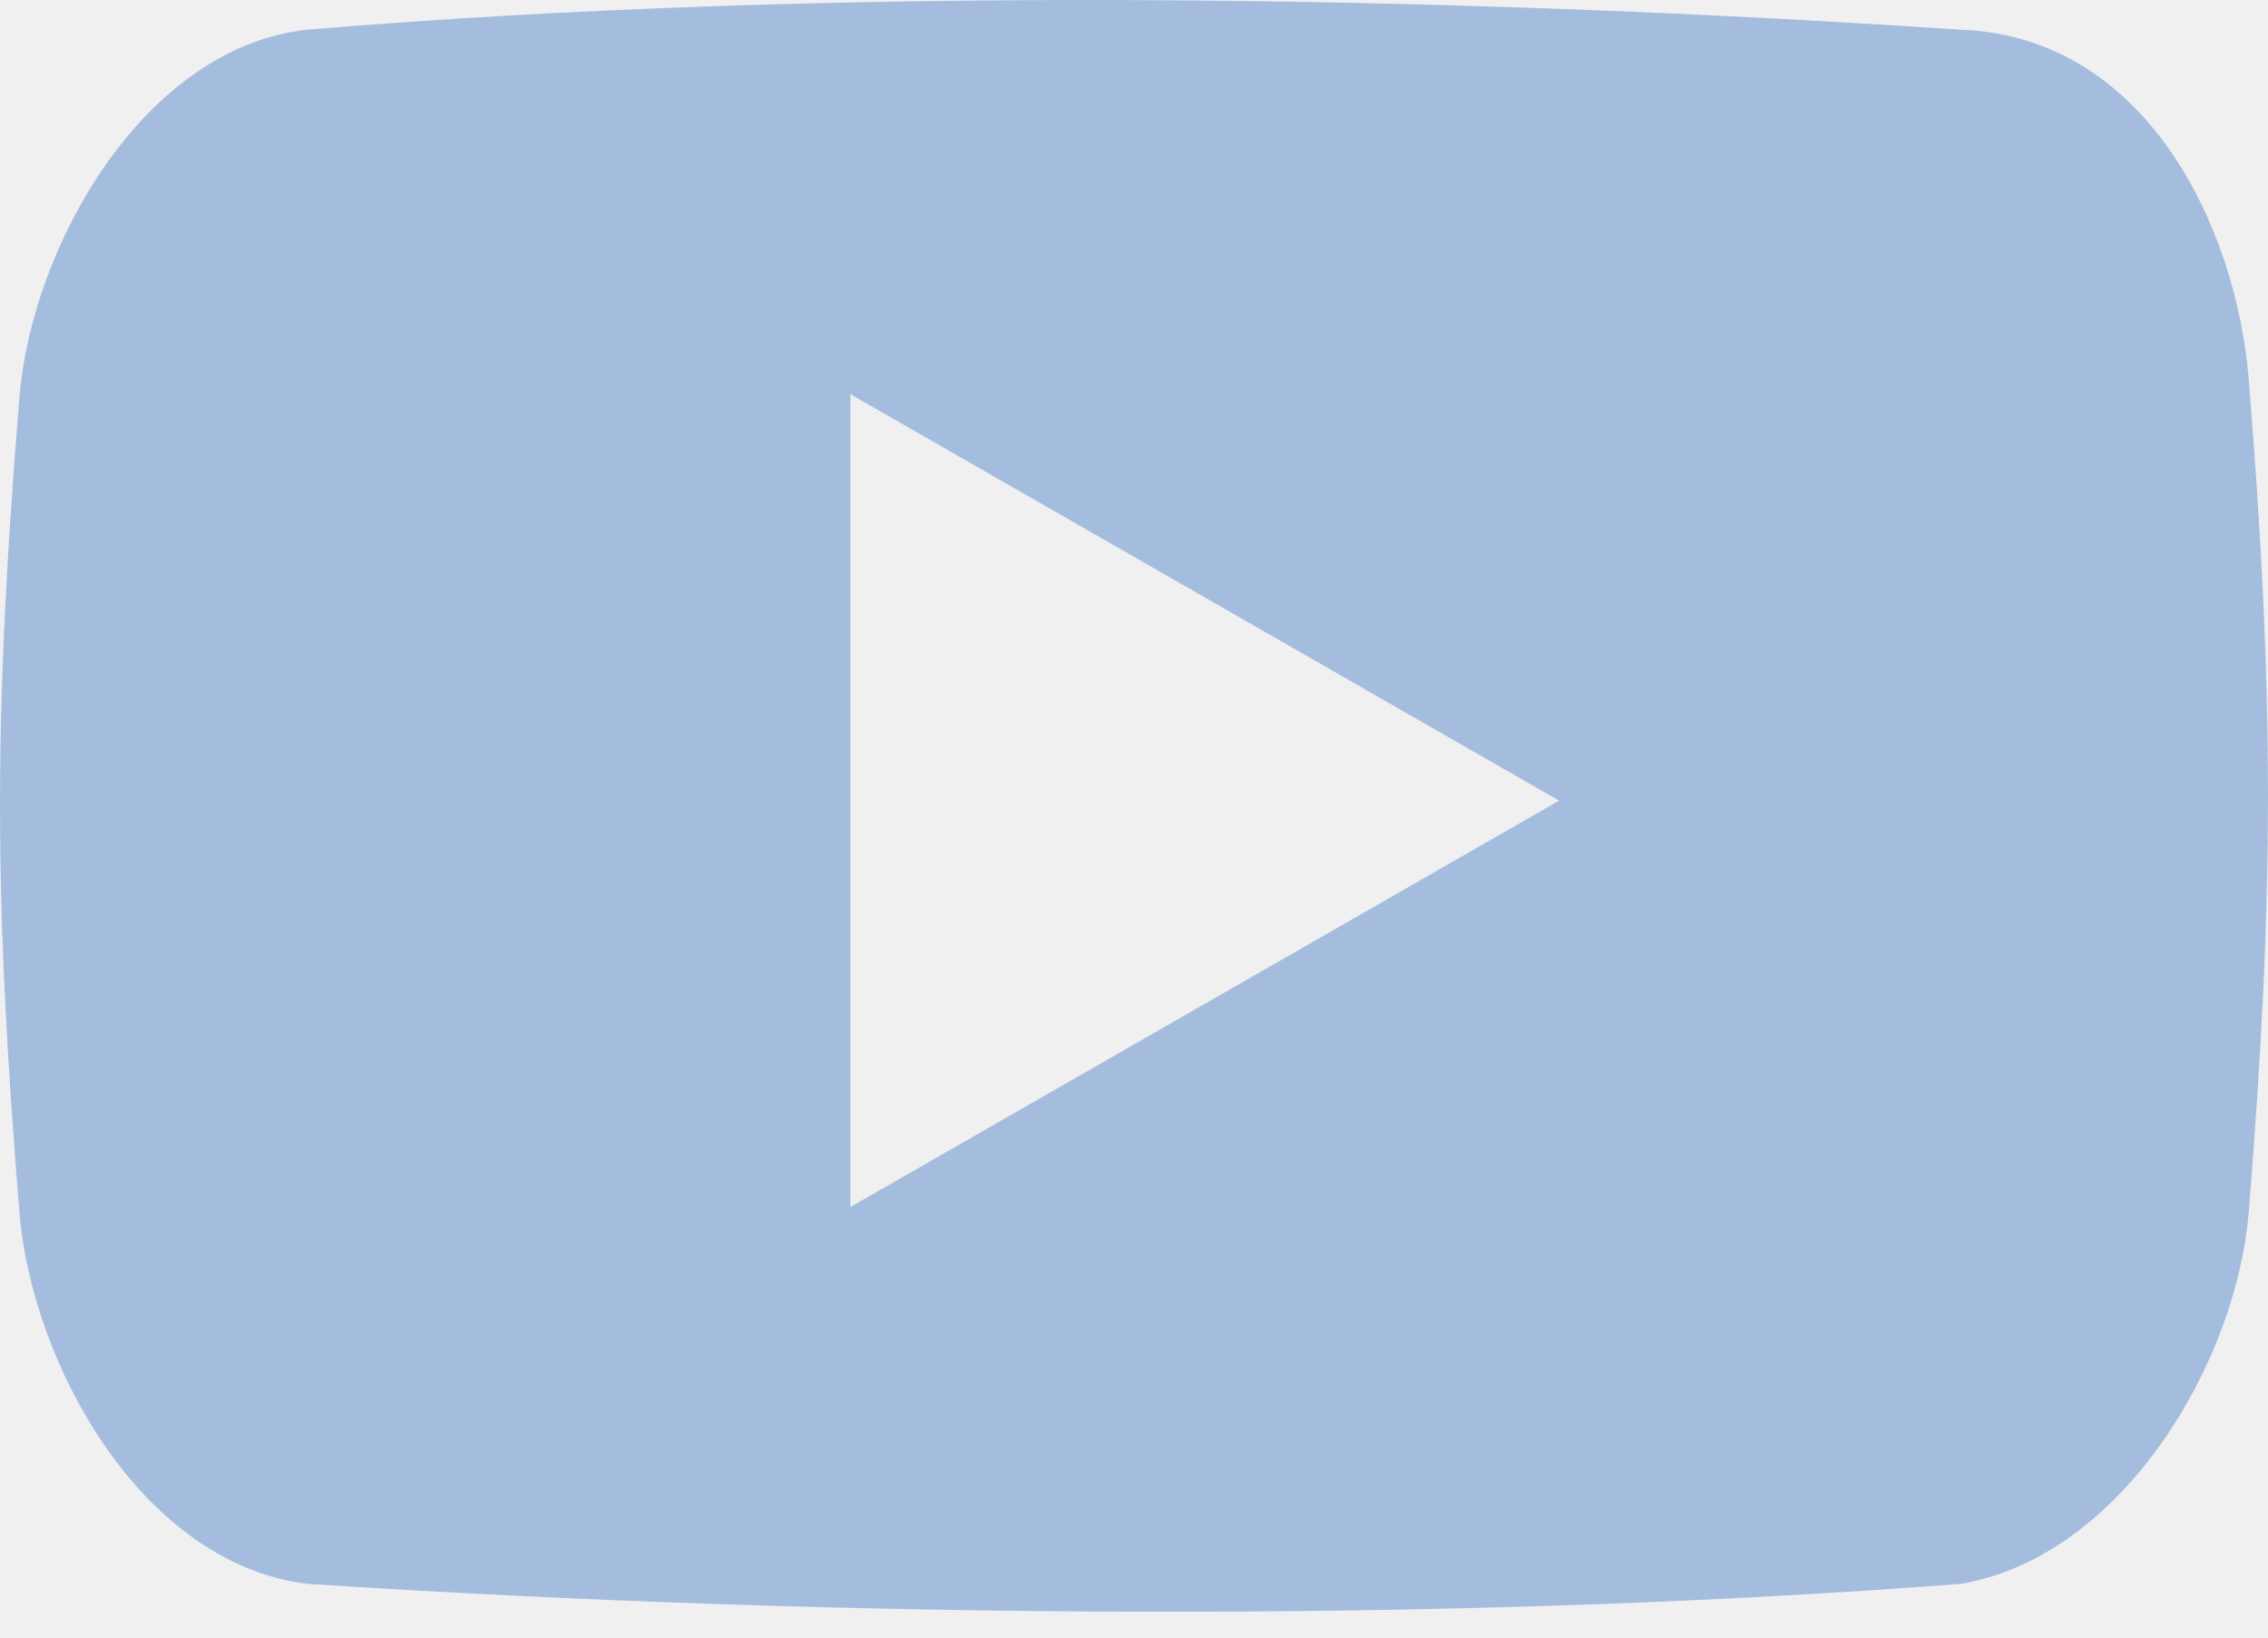
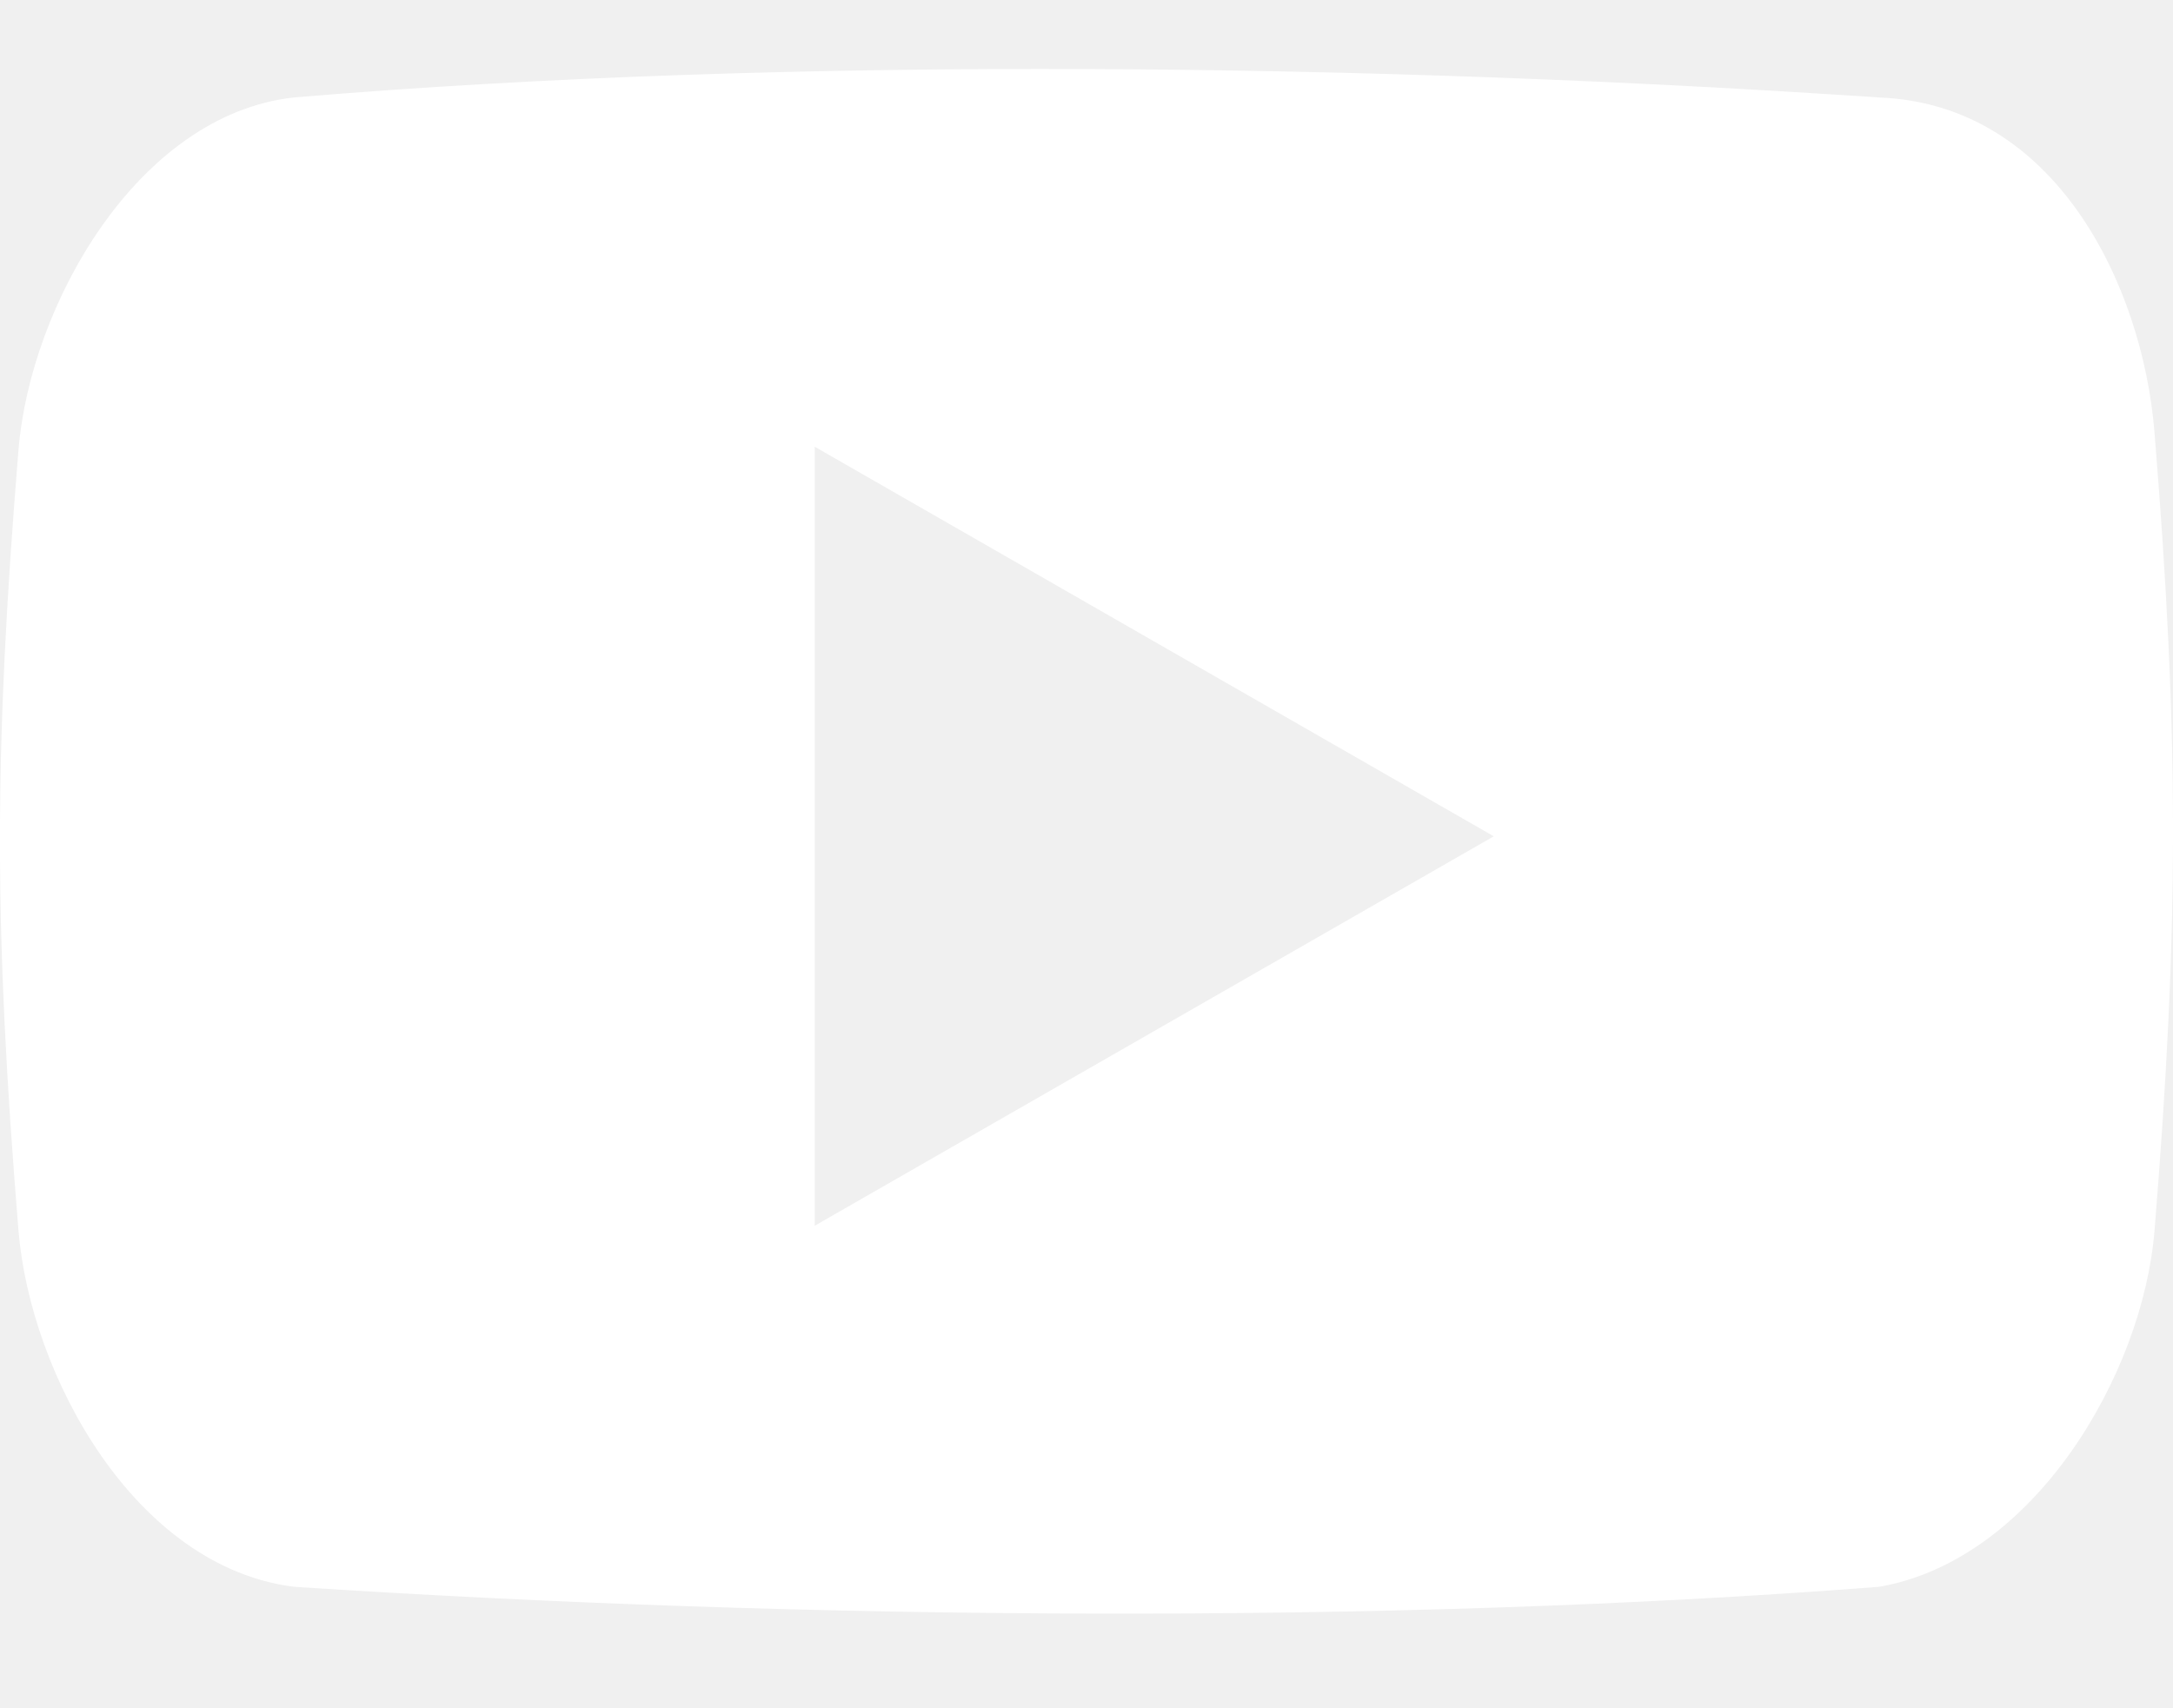
- <svg xmlns="http://www.w3.org/2000/svg" width="18" height="13" viewBox="0 0 18 13" fill="none">
-   <path d="M17.846 2.999C17.746 1.801 17.032 0.29 15.563 0.236C11.464 -0.04 6.607 -0.115 2.433 0.236C1.138 0.381 0.25 1.958 0.154 3.156C-0.051 5.673 -0.051 7.105 0.154 9.622C0.251 10.82 1.117 12.407 2.435 12.573C6.659 12.849 11.492 12.888 15.566 12.573C16.844 12.352 17.75 10.82 17.847 9.622C18.051 7.104 18.051 5.516 17.846 2.999ZM6.749 9.582V3.129L12.374 6.356L6.749 9.582Z" fill="#A4BDDE" />
+ <svg xmlns="http://www.w3.org/2000/svg" width="14" height="11" viewBox="0 0 14 11" fill="none">
+   <path d="M13.88 2.777C13.803 1.845 13.247 0.67 12.105 0.628C8.916 0.413 5.139 0.355 1.892 0.628C0.885 0.741 0.195 1.967 0.119 2.899C-0.04 4.857 -0.04 5.971 0.119 7.928C0.196 8.86 0.868 10.094 1.894 10.223C5.179 10.438 8.938 10.469 12.107 10.223C13.101 10.051 13.805 8.86 13.881 7.928C14.04 5.97 14.04 4.734 13.88 2.777ZM5.249 7.897V2.878L9.624 5.388L5.249 7.897Z" fill="white" />
</svg>
